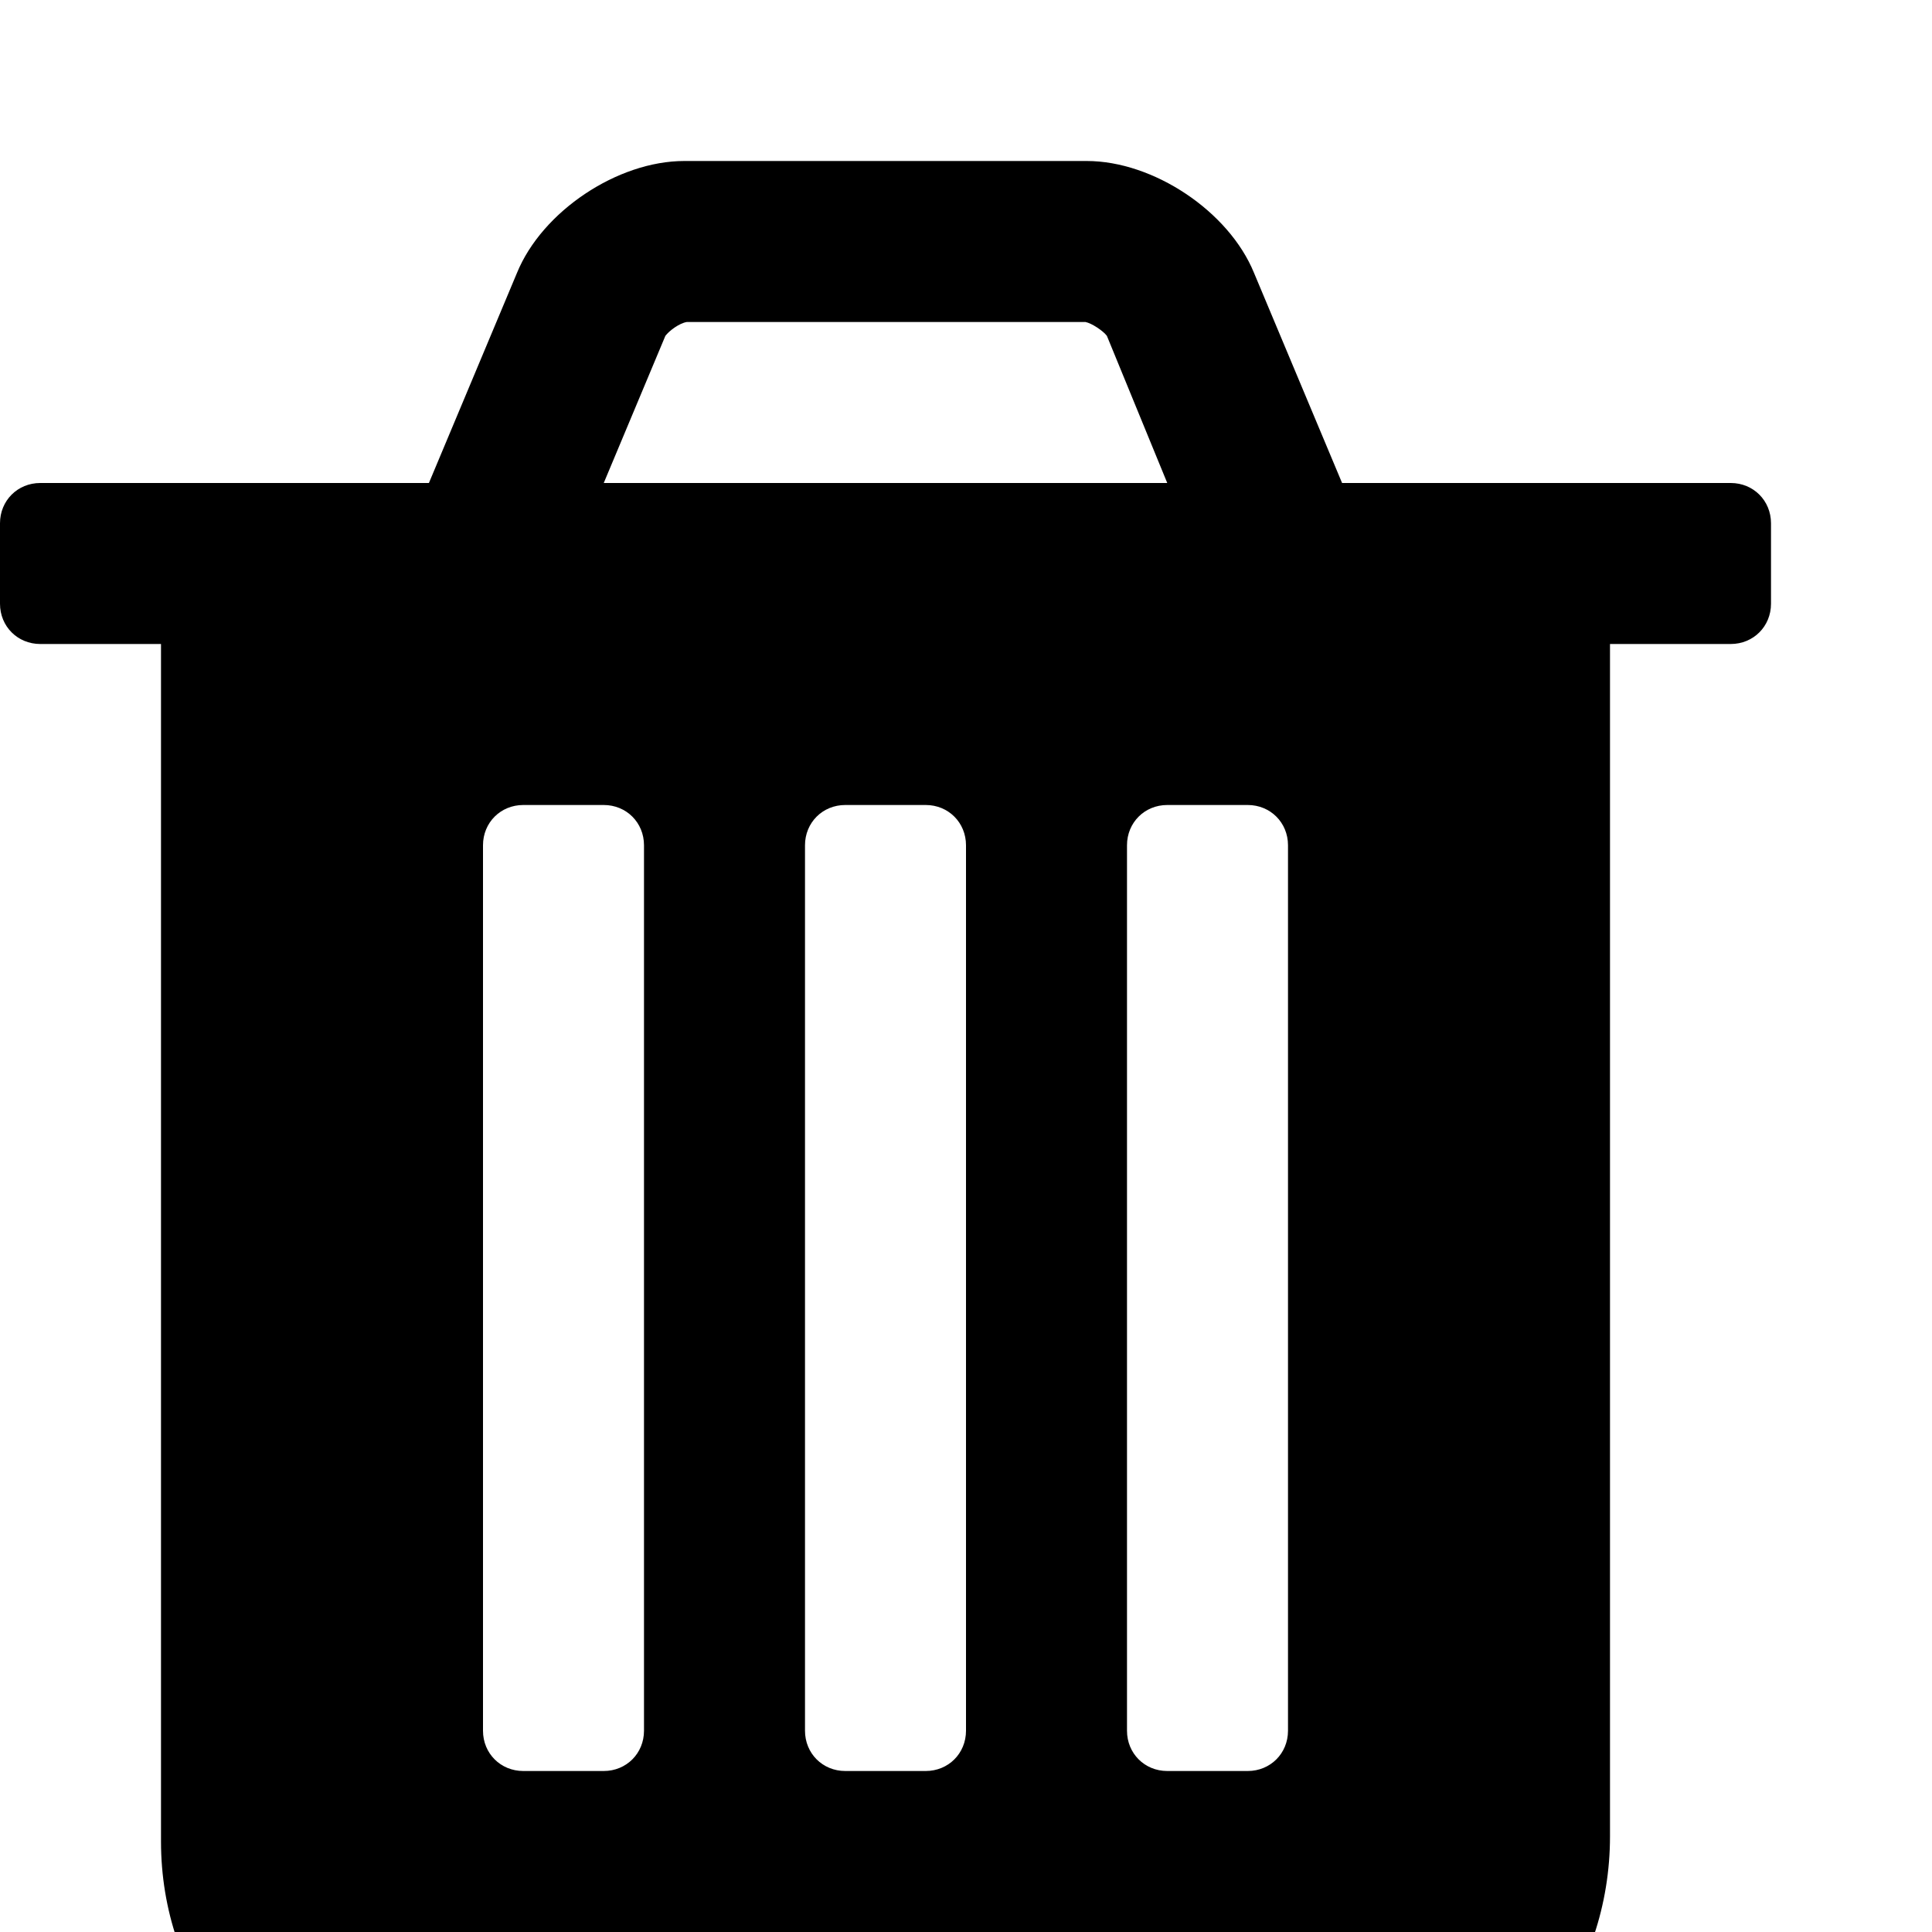
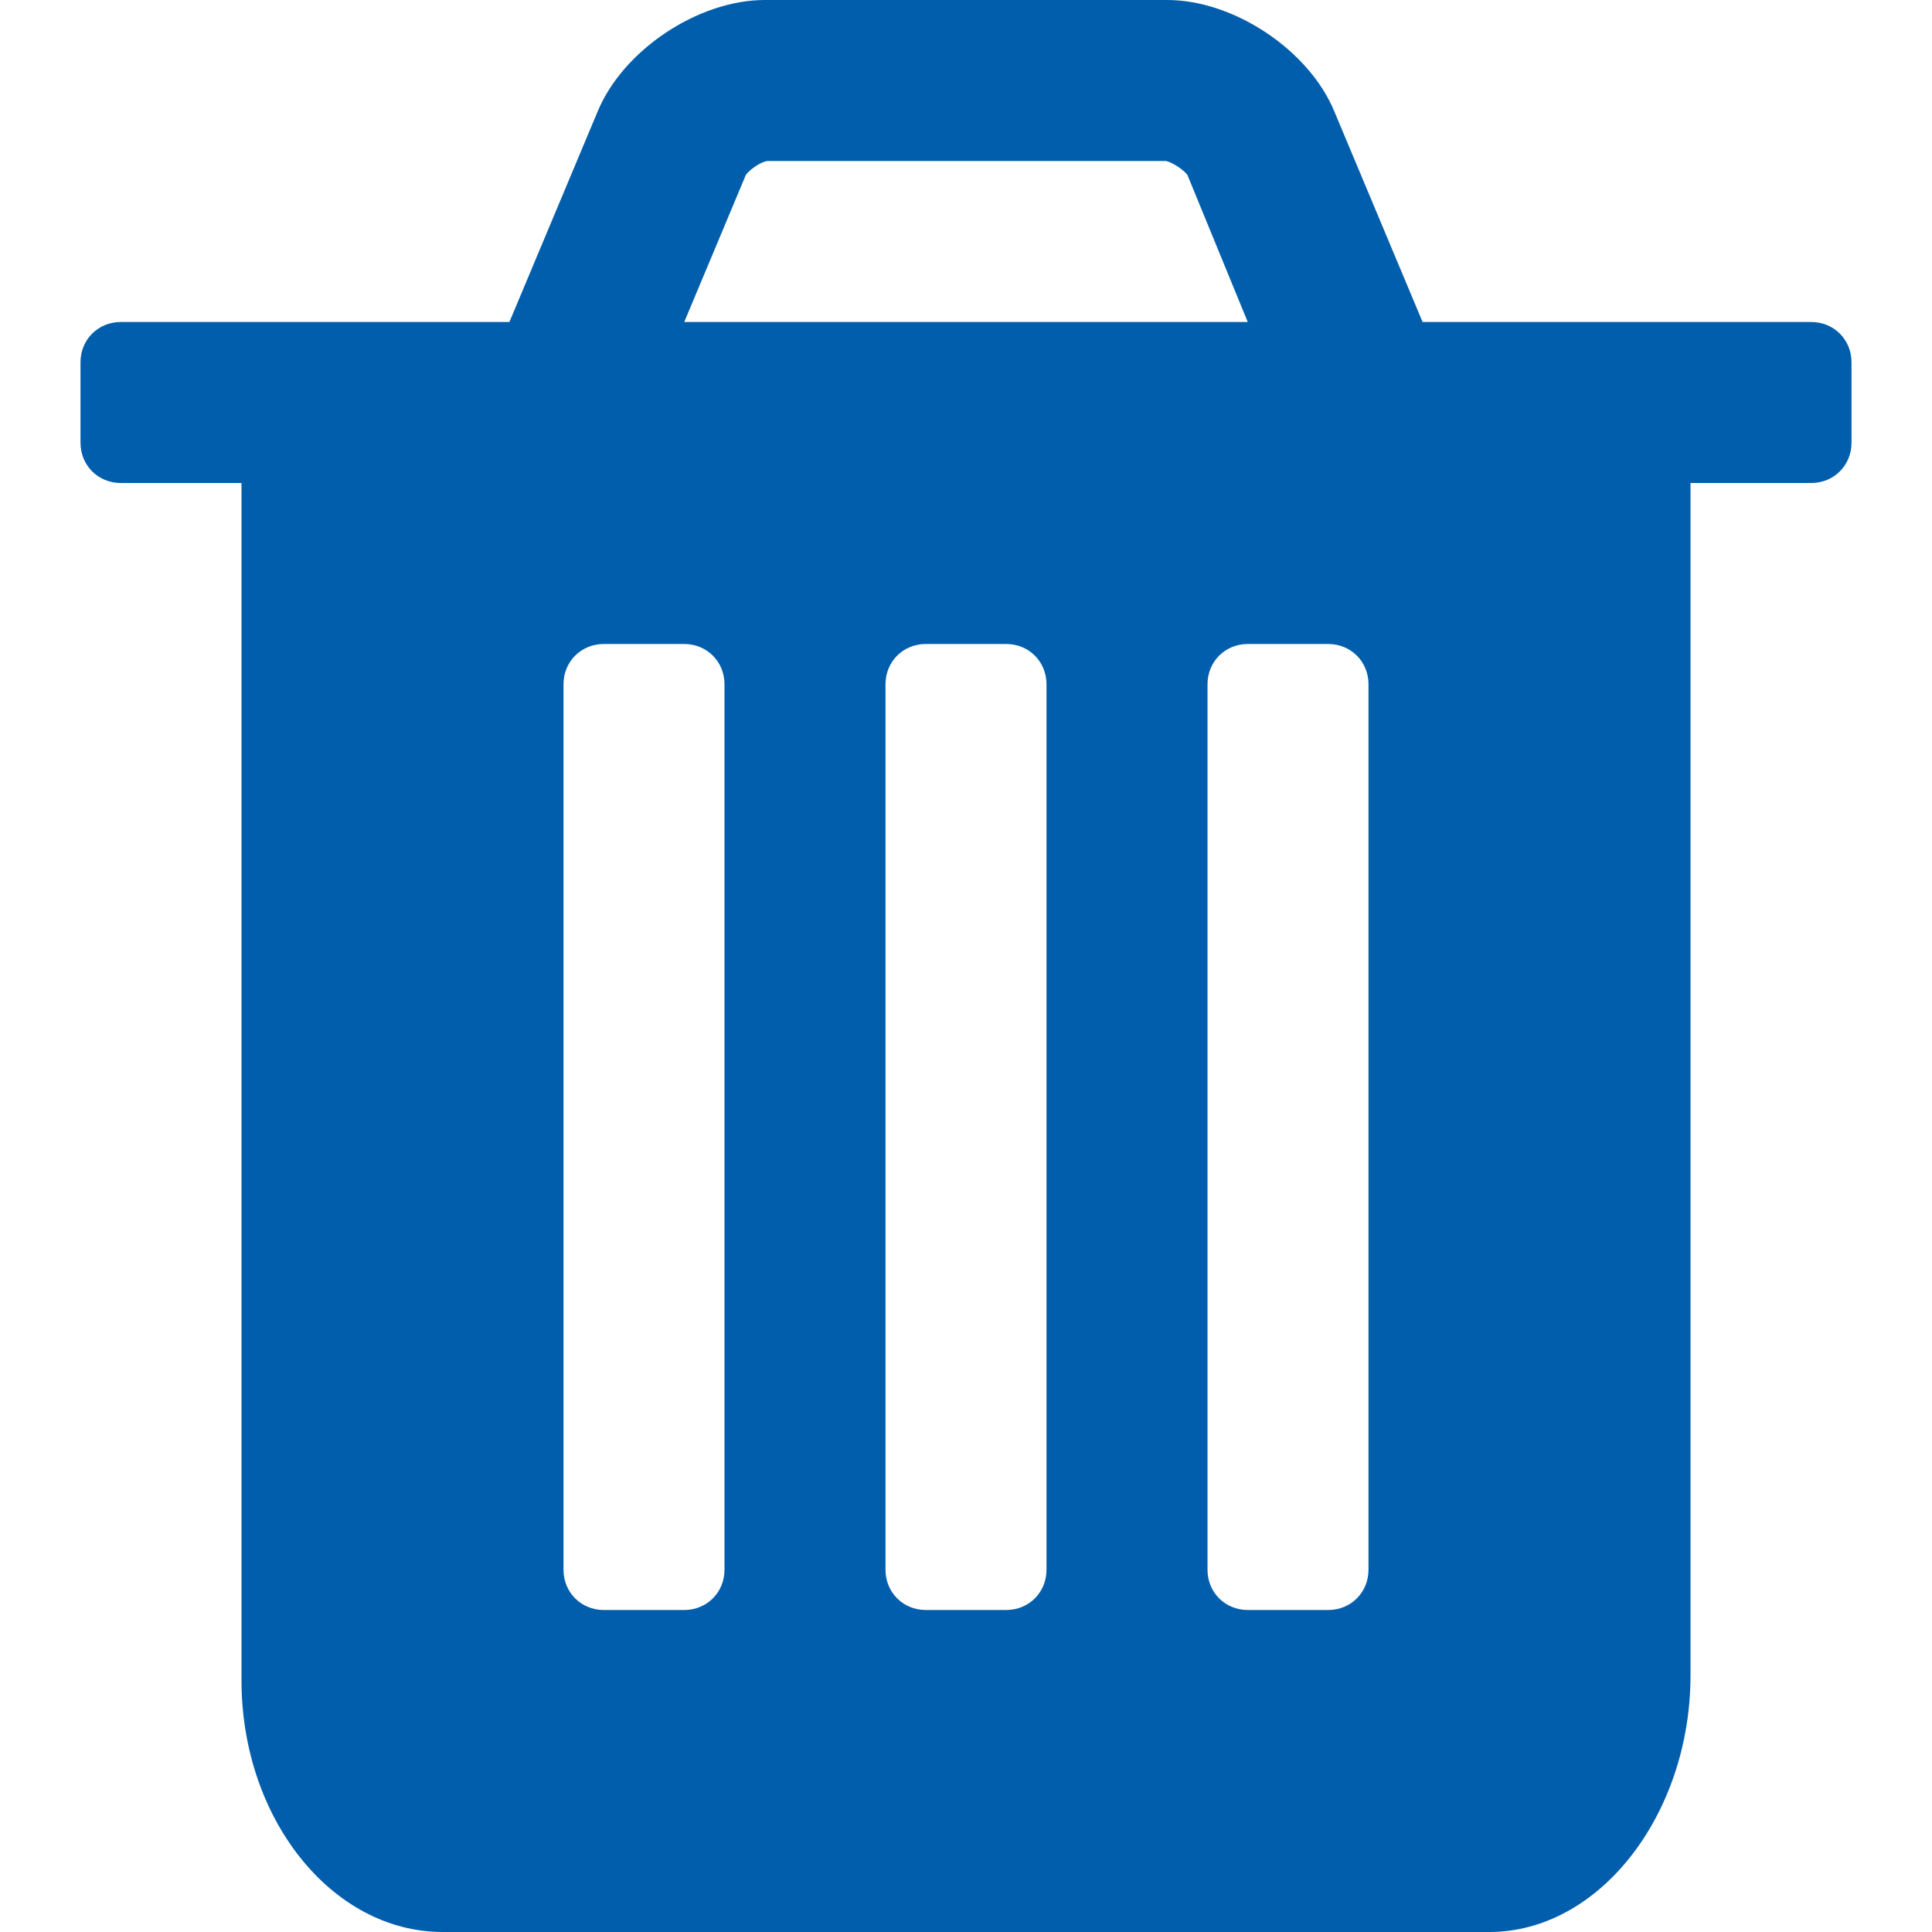
- <svg xmlns="http://www.w3.org/2000/svg" width="1536" height="1536">
-   <path d="M512 1376V672c0-18-14-32-32-32h-64c-18 0-32 14-32 32v704c0 18 14 32 32 32h64c18 0 32-14 32-32zm256 0V672c0-18-14-32-32-32h-64c-18 0-32 14-32 32v704c0 18 14 32 32 32h64c18 0 32-14 32-32zm256 0V672c0-18-14-32-32-32h-64c-18 0-32 14-32 32v704c0 18 14 32 32 32h64c18 0 32-14 32-32zM480 384h448l-48-117c-3-4-12-10-17-11H546c-6 1-14 7-17 11zm928 32v64c0 18-14 32-32 32h-96v948c0 110-72 204-160 204H288c-88 0-160-90-160-200V512H32c-18 0-32-14-32-32v-64c0-18 14-32 32-32h309l70-167c20-49 80-89 133-89h320c53 0 113 40 133 89l70 167h309c18 0 32 14 32 32z" />
+ <svg xmlns="http://www.w3.org/2000/svg" version="1.1" id="Layer_1" x="0px" y="0px" viewBox="0 0 1536 1536" style="enable-background:new 0 0 1536 1536;" xml:space="preserve">
+   <style type="text/css">
+ 	.st0{fill:#015EAC;}
+ </style>
+   <path class="st0" d="M576,1248V544c0-18-14-32-32-32h-64c-18,0-32,14-32,32v704c0,18,14,32,32,32h64C562,1280,576,1266,576,1248z   M832,1248V544c0-18-14-32-32-32h-64c-18,0-32,14-32,32v704c0,18,14,32,32,32h64C818,1280,832,1266,832,1248z M1088,1248V544  c0-18-14-32-32-32h-64c-18,0-32,14-32,32v704c0,18,14,32,32,32h64C1074,1280,1088,1266,1088,1248z M544,256h448l-48-117  c-3-4-12-10-17-11H610c-6,1-14,7-17,11L544,256z M1472,288v64c0,18-14,32-32,32h-96v948c0,110-72,204-160,204H352  c-88,0-160-90-160-200V384H96c-18,0-32-14-32-32v-64c0-18,14-32,32-32h309l70-167c20-49,80-89,133-89h320c53,0,113,40,133,89l70,167  h309C1458,256,1472,270,1472,288z" />
</svg>
